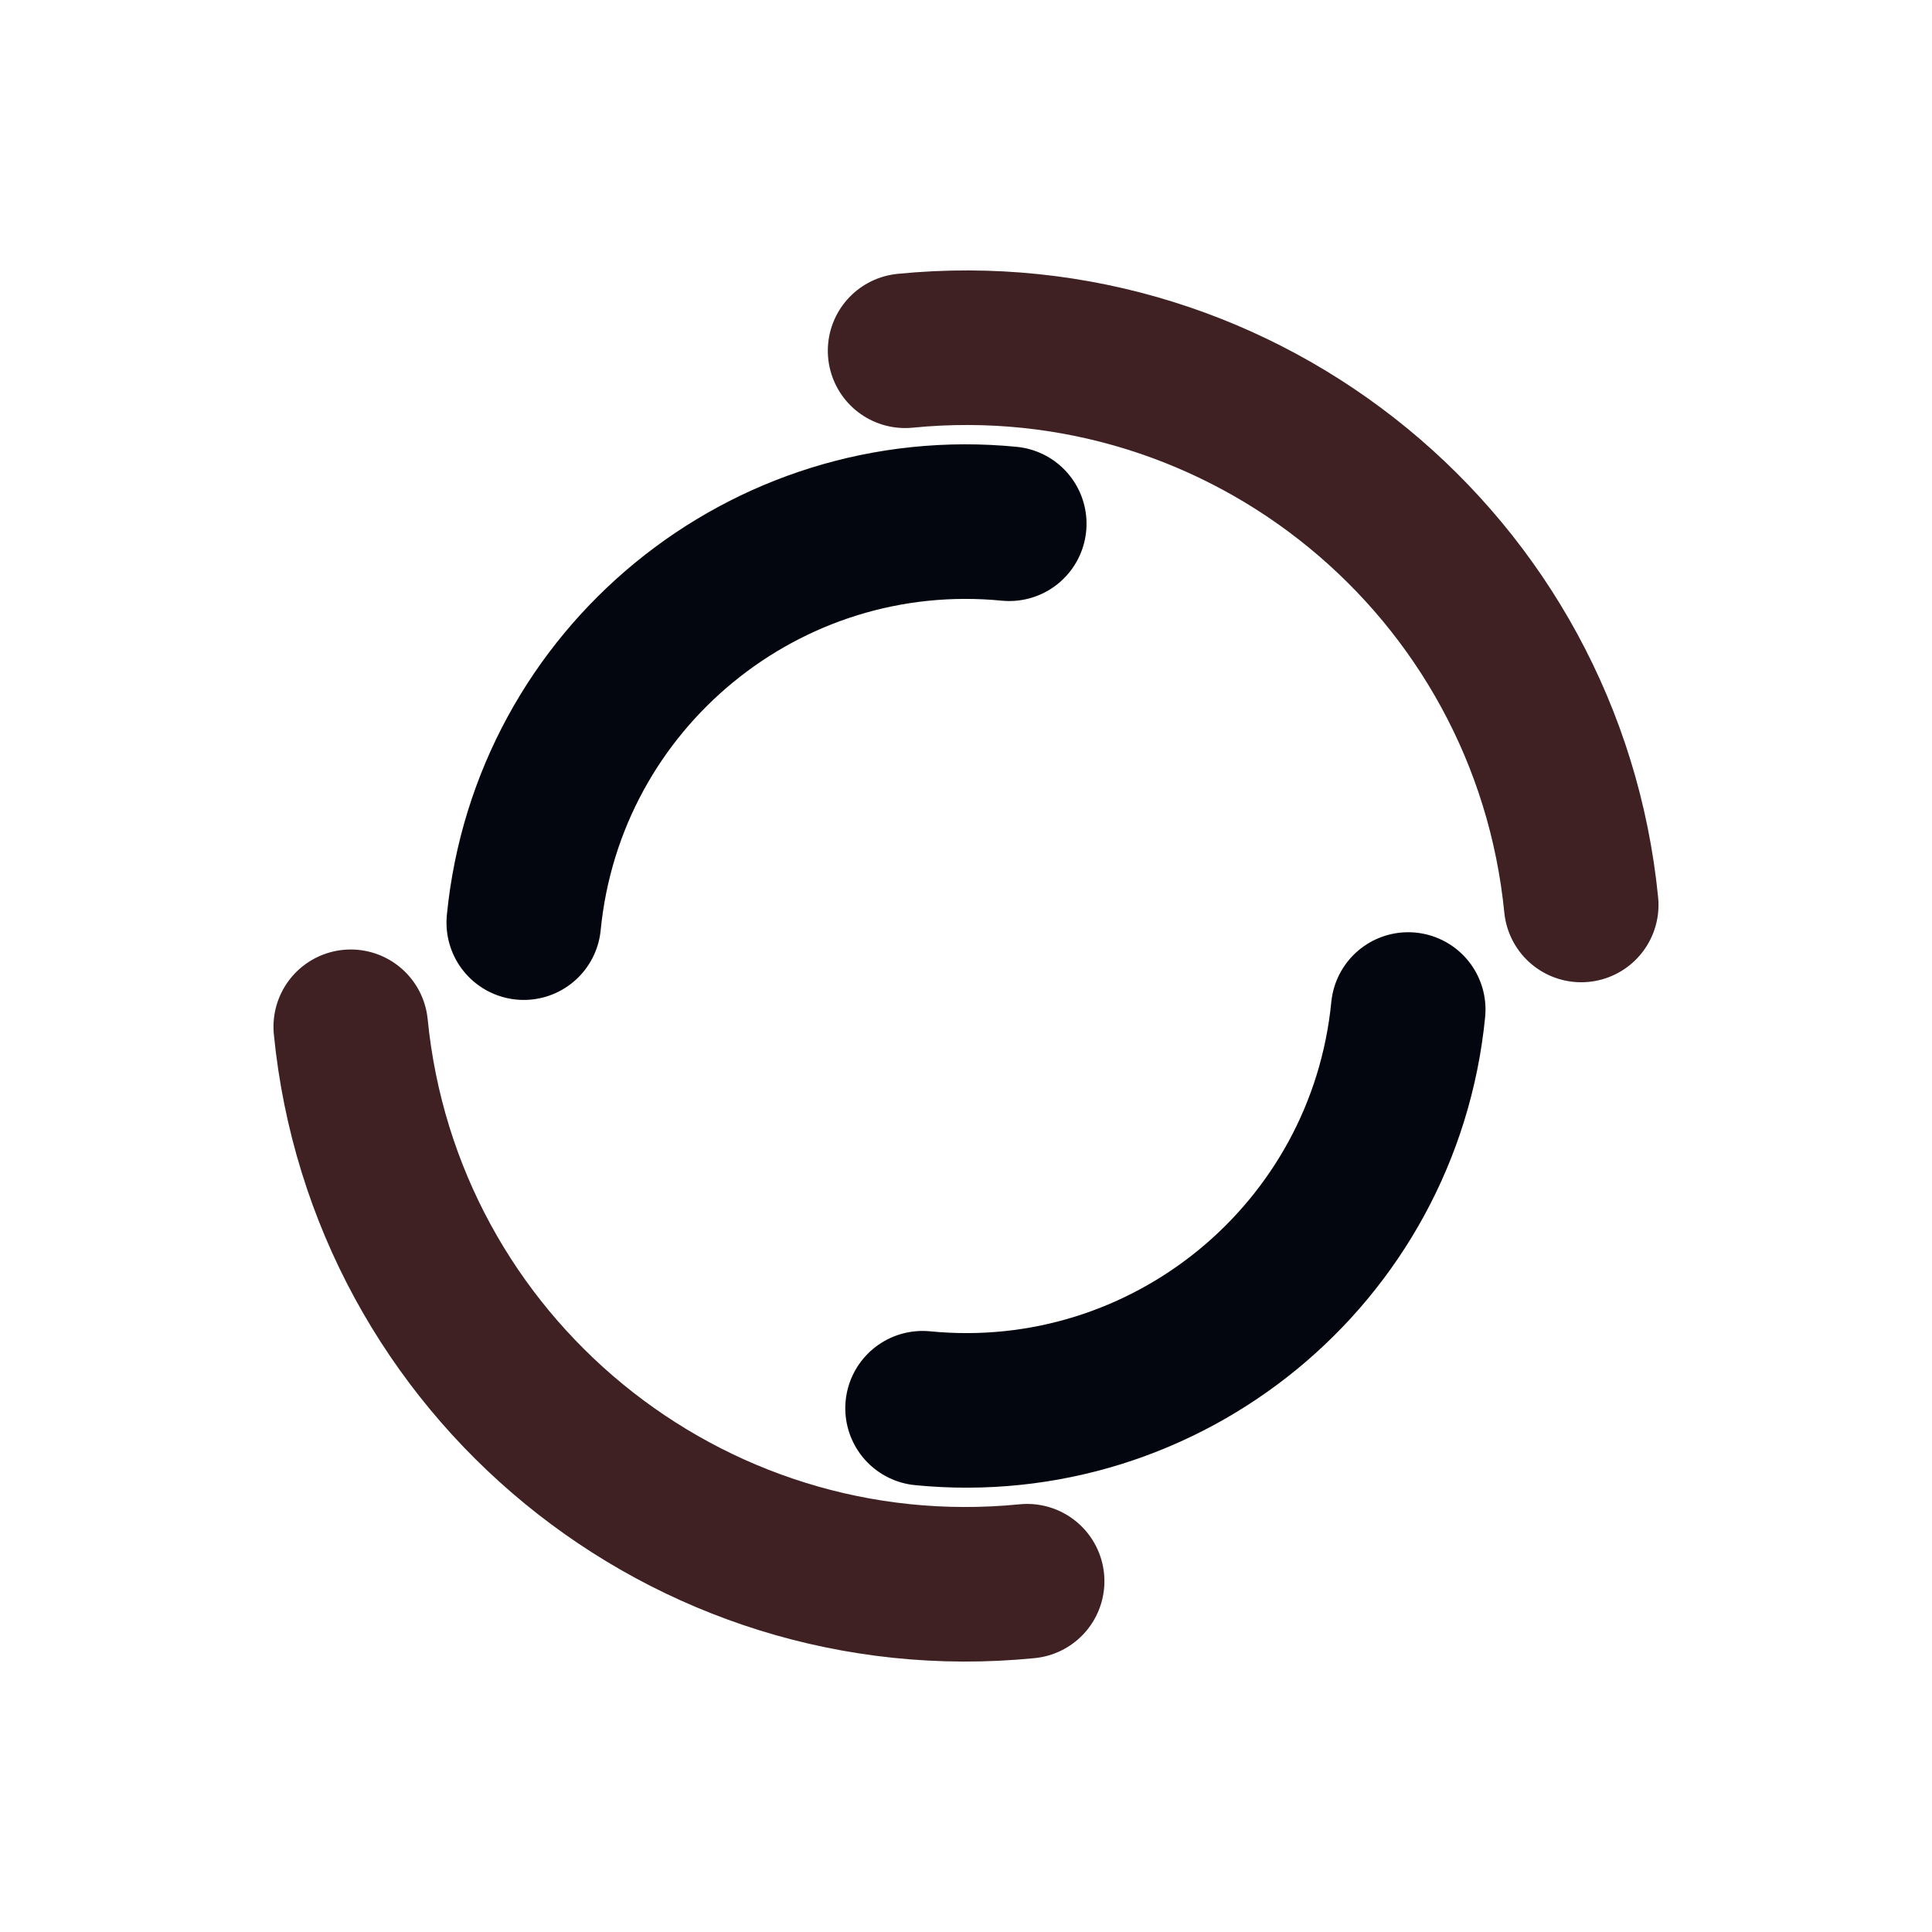
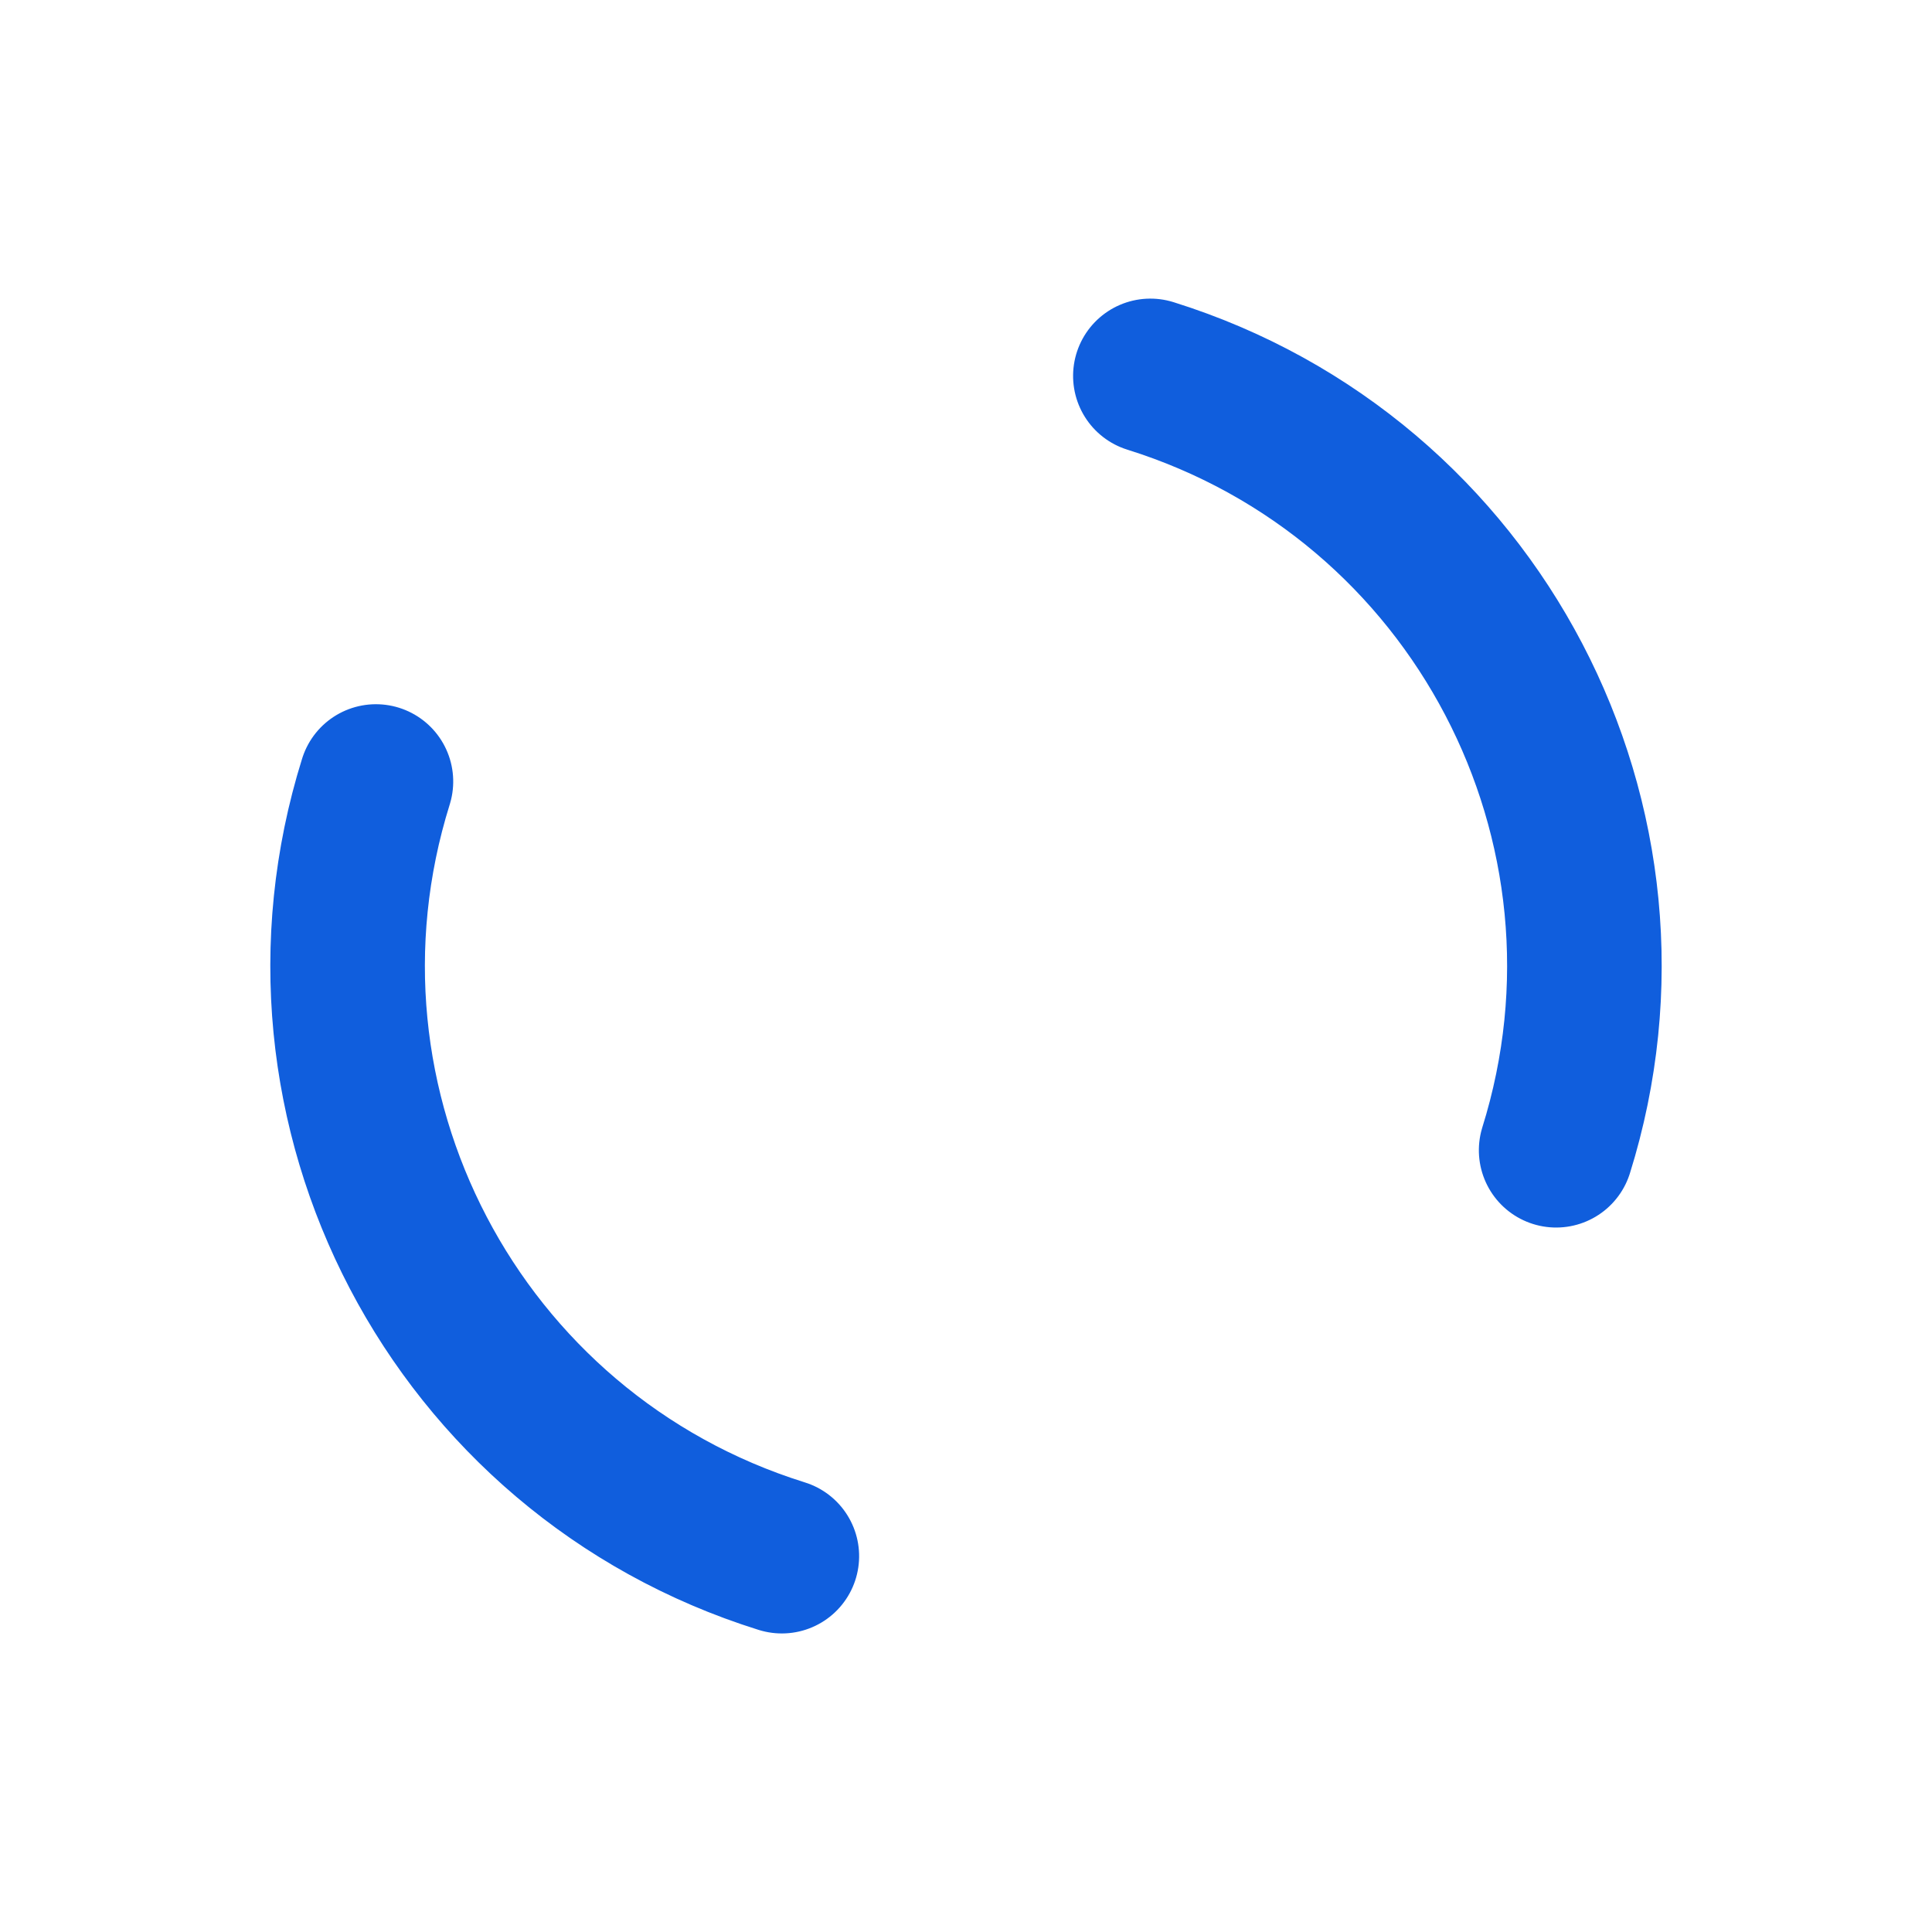
- <svg xmlns="http://www.w3.org/2000/svg" style="margin:auto;background: transparent;display:block;" width="200px" height="200px" viewBox="0 0 100 100" preserveAspectRatio="xMidYMid">
-   <circle cx="50" cy="50" r="32" stroke-width="8" stroke="#402123" stroke-dasharray="50.265 50.265" fill="none" stroke-linecap="round" transform="rotate(84.37 50 50)">
-     <animateTransform attributeName="transform" type="rotate" dur="1s" repeatCount="indefinite" keyTimes="0;1" values="0 50 50;360 50 50" />
-   </circle>
-   <circle cx="50" cy="50" r="23" stroke-width="8" stroke="#04060f" stroke-dasharray="36.128 36.128" stroke-dashoffset="36.128" fill="none" stroke-linecap="round" transform="rotate(-84.37 50 50)">
-     <animateTransform attributeName="transform" type="rotate" dur="1s" repeatCount="indefinite" keyTimes="0;1" values="0 50 50;-360 50 50" />
+ <svg xmlns="http://www.w3.org/2000/svg" style="margin: auto; background: rgb(241, 242, 243); display: block;" width="200px" height="200px" viewBox="0 0 100 100" preserveAspectRatio="xMidYMid">
+   <circle cx="50" cy="50" r="32" stroke-width="8" stroke="#105edd" stroke-dasharray="50.265 50.265" fill="none" stroke-linecap="round" transform="rotate(107.375 50 50)">
+     <animateTransform attributeName="transform" type="rotate" repeatCount="indefinite" dur="1s" keyTimes="0;1" values="0 50 50;360 50 50" />
  </circle>
</svg>
